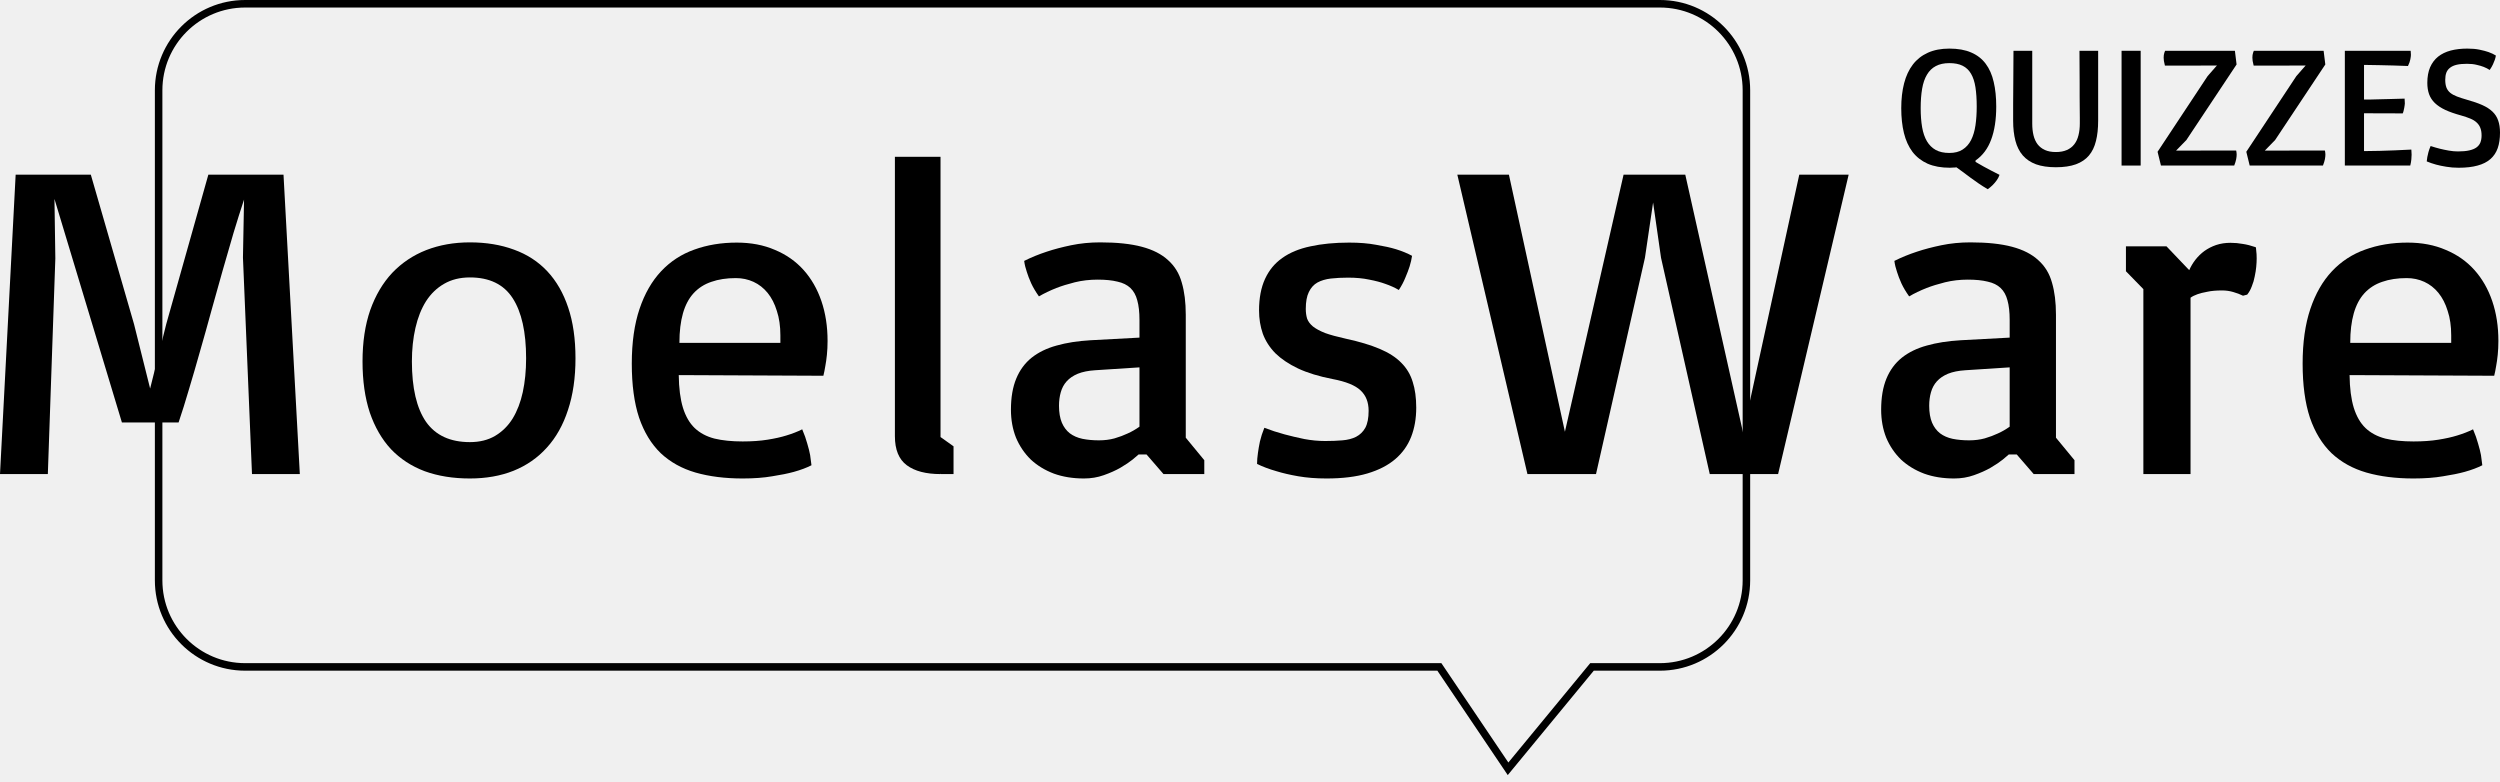
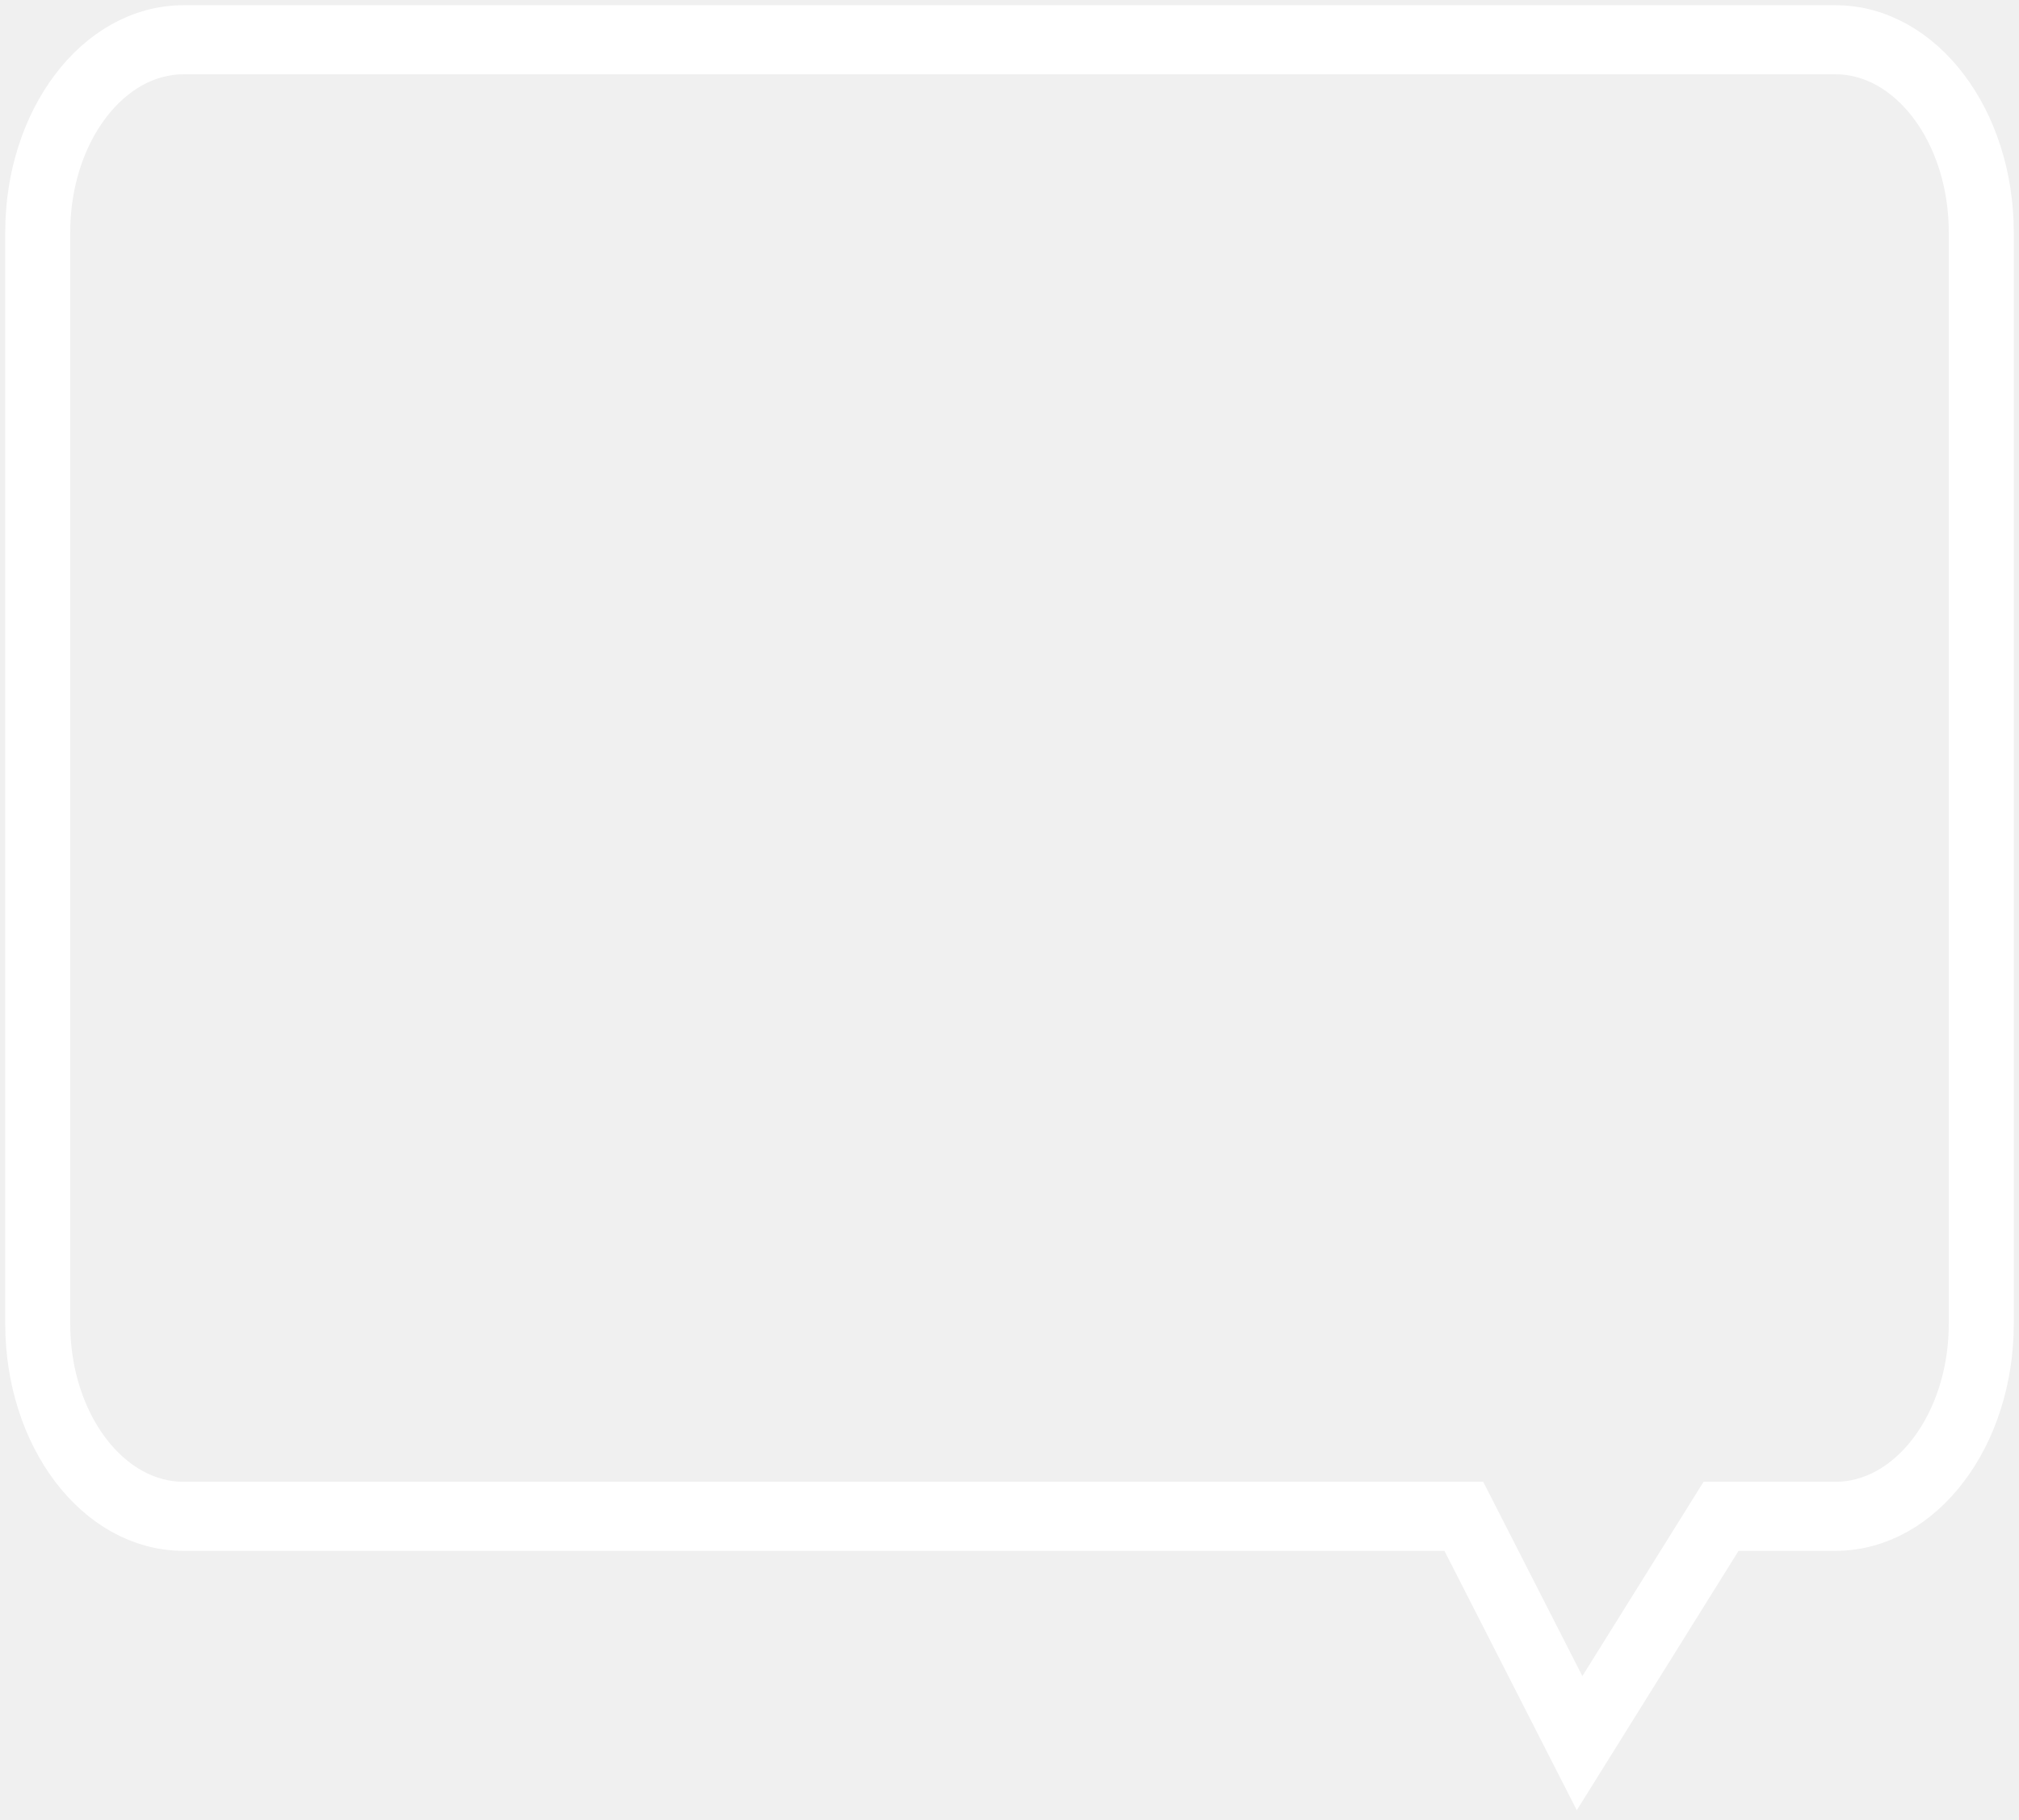
- <svg xmlns="http://www.w3.org/2000/svg" width="176" height="55" viewBox="0 0 176 55" fill="none">
-   <path d="M1.102 12.298H6.394L9.436 22.821L10.569 27.353L11.702 22.821L14.667 12.298H19.959L21.108 33.375H17.74L17.104 18.134L17.181 14.052C16.943 14.766 16.695 15.553 16.436 16.411C16.188 17.27 15.929 18.165 15.66 19.096C15.401 20.017 15.138 20.959 14.869 21.921C14.61 22.873 14.346 23.815 14.077 24.746C13.818 25.667 13.56 26.556 13.301 27.415C13.053 28.264 12.809 29.04 12.572 29.743H8.583L3.834 14.006L3.896 18.196L3.368 33.375H0L1.102 12.298Z" fill="black" />
-   <path d="M25.522 25.444C25.522 24.078 25.703 22.873 26.065 21.828C26.438 20.783 26.955 19.909 27.617 19.205C28.29 18.501 29.086 17.968 30.007 17.606C30.938 17.244 31.963 17.063 33.08 17.063C34.229 17.063 35.263 17.234 36.184 17.575C37.105 17.907 37.886 18.413 38.528 19.096C39.169 19.779 39.661 20.633 40.002 21.657C40.344 22.671 40.514 23.861 40.514 25.227C40.514 26.593 40.339 27.803 39.987 28.859C39.645 29.914 39.149 30.799 38.497 31.513C37.855 32.227 37.074 32.77 36.153 33.142C35.243 33.505 34.218 33.685 33.08 33.685C31.901 33.685 30.84 33.515 29.898 33.173C28.967 32.822 28.176 32.304 27.524 31.621C26.882 30.928 26.386 30.069 26.034 29.045C25.692 28.01 25.522 26.81 25.522 25.444ZM33.08 31.125C33.763 31.125 34.353 30.98 34.849 30.69C35.356 30.39 35.77 29.981 36.091 29.464C36.412 28.936 36.65 28.316 36.805 27.602C36.96 26.877 37.038 26.086 37.038 25.227C37.038 23.375 36.722 21.962 36.091 20.99C35.46 20.017 34.456 19.531 33.08 19.531C32.387 19.531 31.782 19.681 31.264 19.981C30.757 20.271 30.333 20.679 29.992 21.207C29.661 21.735 29.412 22.361 29.247 23.085C29.081 23.809 28.998 24.596 28.998 25.444C28.998 27.317 29.329 28.735 29.992 29.697C30.664 30.649 31.694 31.125 33.08 31.125Z" fill="black" />
-   <path d="M44.478 25.599C44.478 24.11 44.66 22.826 45.022 21.75C45.384 20.674 45.891 19.79 46.543 19.096C47.194 18.403 47.971 17.896 48.871 17.575C49.781 17.244 50.78 17.079 51.866 17.079C52.87 17.079 53.765 17.249 54.551 17.591C55.348 17.922 56.02 18.393 56.569 19.003C57.117 19.614 57.536 20.343 57.826 21.192C58.116 22.04 58.261 22.977 58.261 24.001C58.261 24.353 58.245 24.678 58.214 24.979C58.183 25.279 58.147 25.537 58.105 25.755C58.064 26.013 58.017 26.246 57.966 26.453L47.784 26.407C47.795 27.327 47.893 28.093 48.079 28.703C48.265 29.304 48.54 29.78 48.902 30.131C49.274 30.483 49.74 30.732 50.299 30.876C50.857 31.011 51.52 31.078 52.285 31.078C52.937 31.078 53.522 31.037 54.039 30.954C54.556 30.871 54.996 30.773 55.358 30.659C55.772 30.535 56.145 30.39 56.476 30.224C56.631 30.587 56.75 30.923 56.833 31.233C56.926 31.544 56.993 31.813 57.034 32.04C57.076 32.309 57.107 32.547 57.128 32.754C56.786 32.93 56.372 33.085 55.886 33.22C55.472 33.334 54.965 33.437 54.365 33.53C53.765 33.634 53.072 33.685 52.285 33.685C51.044 33.685 49.936 33.546 48.964 33.267C48.002 32.987 47.184 32.532 46.512 31.901C45.849 31.259 45.342 30.426 44.991 29.402C44.649 28.367 44.478 27.1 44.478 25.599ZM54.939 24.14V23.613C54.939 22.961 54.856 22.387 54.691 21.89C54.536 21.383 54.318 20.959 54.039 20.617C53.76 20.276 53.428 20.017 53.046 19.841C52.663 19.665 52.249 19.578 51.804 19.578C51.152 19.578 50.578 19.665 50.081 19.841C49.585 20.007 49.166 20.276 48.824 20.648C48.493 21.011 48.245 21.481 48.079 22.061C47.914 22.64 47.831 23.333 47.831 24.14H54.939Z" fill="black" />
-   <path d="M63.001 11.041H66.213V30.768L67.129 31.42V33.375H66.244L66.213 33.344V33.375C65.189 33.375 64.397 33.168 63.839 32.754C63.28 32.34 63.001 31.657 63.001 30.706V11.041Z" fill="black" />
-   <path d="M71.17 28.843C71.17 27.984 71.295 27.255 71.543 26.655C71.791 26.055 72.153 25.563 72.629 25.18C73.116 24.797 73.7 24.513 74.383 24.327C75.076 24.13 75.868 24.006 76.758 23.954L80.219 23.768V22.526C80.219 21.968 80.167 21.507 80.064 21.145C79.971 20.783 79.81 20.493 79.582 20.276C79.355 20.059 79.05 19.909 78.667 19.826C78.294 19.733 77.829 19.686 77.27 19.686C76.711 19.686 76.178 19.748 75.671 19.872C75.175 19.997 74.74 20.131 74.368 20.276C73.923 20.452 73.514 20.648 73.141 20.866C72.914 20.545 72.733 20.24 72.598 19.95C72.464 19.65 72.36 19.381 72.288 19.143C72.195 18.874 72.133 18.615 72.102 18.367C72.598 18.119 73.131 17.901 73.7 17.715C74.197 17.549 74.766 17.399 75.407 17.265C76.059 17.13 76.742 17.063 77.456 17.063C78.636 17.063 79.614 17.167 80.39 17.374C81.166 17.581 81.781 17.896 82.237 18.32C82.702 18.734 83.023 19.262 83.199 19.903C83.385 20.535 83.478 21.285 83.478 22.154V30.814L84.782 32.397V33.375H81.911L80.716 31.994H80.157C80.105 32.046 79.965 32.164 79.738 32.351C79.52 32.527 79.236 32.718 78.884 32.925C78.543 33.122 78.149 33.297 77.704 33.453C77.27 33.608 76.804 33.685 76.308 33.685C75.532 33.685 74.828 33.572 74.197 33.344C73.566 33.106 73.022 32.775 72.567 32.351C72.122 31.916 71.776 31.404 71.527 30.814C71.289 30.214 71.17 29.557 71.17 28.843ZM74.554 28.564C74.554 29.04 74.621 29.438 74.756 29.759C74.89 30.069 75.076 30.318 75.314 30.504C75.563 30.69 75.858 30.819 76.199 30.892C76.551 30.964 76.939 31 77.363 31C77.756 31 78.124 30.954 78.465 30.861C78.817 30.757 79.122 30.643 79.381 30.519C79.681 30.385 79.96 30.224 80.219 30.038V25.863L77.099 26.065C76.613 26.096 76.204 26.179 75.873 26.313C75.552 26.448 75.294 26.624 75.097 26.841C74.9 27.058 74.761 27.317 74.678 27.617C74.595 27.907 74.554 28.222 74.554 28.564Z" fill="black" />
-   <path d="M88.497 32.661C88.497 32.423 88.518 32.164 88.559 31.885C88.591 31.647 88.637 31.378 88.699 31.078C88.772 30.768 88.875 30.447 89.01 30.116C89.465 30.292 89.941 30.447 90.438 30.581C90.862 30.695 91.322 30.804 91.819 30.907C92.315 31 92.807 31.047 93.293 31.047C93.728 31.047 94.131 31.032 94.504 31C94.876 30.97 95.197 30.887 95.466 30.752C95.746 30.607 95.963 30.395 96.118 30.116C96.273 29.826 96.351 29.428 96.351 28.921C96.351 28.31 96.159 27.829 95.776 27.477C95.404 27.126 94.752 26.862 93.821 26.686C92.859 26.5 92.046 26.251 91.384 25.941C90.732 25.631 90.2 25.273 89.786 24.87C89.382 24.456 89.087 23.996 88.901 23.489C88.725 22.982 88.637 22.438 88.637 21.859C88.637 20.99 88.777 20.25 89.056 19.64C89.335 19.029 89.739 18.538 90.267 18.165C90.805 17.782 91.467 17.508 92.253 17.343C93.05 17.167 93.961 17.079 94.985 17.079C95.699 17.079 96.33 17.13 96.878 17.234C97.437 17.327 97.903 17.43 98.275 17.544C98.71 17.679 99.088 17.834 99.408 18.01C99.377 18.238 99.32 18.486 99.237 18.755C99.165 18.983 99.067 19.241 98.943 19.531C98.829 19.821 98.674 20.116 98.477 20.416C98.198 20.25 97.877 20.105 97.515 19.981C97.204 19.867 96.832 19.769 96.397 19.686C95.963 19.593 95.466 19.546 94.907 19.546C94.473 19.546 94.069 19.567 93.697 19.608C93.335 19.65 93.019 19.743 92.75 19.888C92.491 20.033 92.29 20.255 92.145 20.555C92 20.845 91.927 21.243 91.927 21.75C91.927 21.999 91.959 22.226 92.021 22.433C92.093 22.63 92.228 22.811 92.424 22.977C92.631 23.142 92.916 23.297 93.278 23.442C93.65 23.577 94.142 23.711 94.752 23.846C95.704 24.052 96.496 24.291 97.127 24.559C97.768 24.829 98.275 25.154 98.648 25.537C99.031 25.92 99.3 26.37 99.455 26.888C99.62 27.395 99.703 28 99.703 28.703C99.703 29.459 99.584 30.142 99.346 30.752C99.108 31.363 98.736 31.885 98.229 32.32C97.722 32.754 97.07 33.091 96.273 33.329C95.476 33.567 94.514 33.685 93.386 33.685C92.662 33.685 92 33.634 91.4 33.53C90.81 33.427 90.298 33.308 89.863 33.173C89.356 33.029 88.901 32.858 88.497 32.661Z" fill="black" />
-   <path d="M102.596 12.298H106.228L110.17 30.395L114.299 12.298H118.644L122.711 30.457L126.668 12.298H130.145L125.178 33.375H120.367L116.937 18.15L116.378 14.254L115.804 18.15L112.359 33.375H107.532L102.596 12.298Z" fill="black" />
-   <path d="M132.433 28.843C132.433 27.984 132.557 27.255 132.805 26.655C133.053 26.055 133.416 25.563 133.892 25.18C134.378 24.797 134.962 24.513 135.645 24.327C136.339 24.13 137.13 24.006 138.02 23.954L141.481 23.768V22.526C141.481 21.968 141.429 21.507 141.326 21.145C141.233 20.783 141.072 20.493 140.845 20.276C140.617 20.059 140.312 19.909 139.929 19.826C139.556 19.733 139.091 19.686 138.532 19.686C137.973 19.686 137.441 19.748 136.934 19.872C136.437 19.997 136.002 20.131 135.63 20.276C135.185 20.452 134.776 20.648 134.404 20.866C134.176 20.545 133.995 20.24 133.86 19.95C133.726 19.65 133.623 19.381 133.55 19.143C133.457 18.874 133.395 18.615 133.364 18.367C133.86 18.119 134.393 17.901 134.962 17.715C135.459 17.549 136.028 17.399 136.67 17.265C137.322 17.13 138.004 17.063 138.718 17.063C139.898 17.063 140.876 17.167 141.652 17.374C142.428 17.581 143.043 17.896 143.499 18.32C143.964 18.734 144.285 19.262 144.461 19.903C144.647 20.535 144.74 21.285 144.74 22.154V30.814L146.044 32.397V33.375H143.173L141.978 31.994H141.419C141.367 32.046 141.228 32.164 141 32.351C140.783 32.527 140.498 32.718 140.146 32.925C139.805 33.122 139.412 33.297 138.967 33.453C138.532 33.608 138.067 33.685 137.57 33.685C136.794 33.685 136.09 33.572 135.459 33.344C134.828 33.106 134.285 32.775 133.829 32.351C133.385 31.916 133.038 31.404 132.79 30.814C132.552 30.214 132.433 29.557 132.433 28.843ZM135.816 28.564C135.816 29.04 135.883 29.438 136.018 29.759C136.152 30.069 136.339 30.318 136.577 30.504C136.825 30.69 137.12 30.819 137.461 30.892C137.813 30.964 138.201 31 138.625 31C139.018 31 139.386 30.954 139.727 30.861C140.079 30.757 140.384 30.643 140.643 30.519C140.943 30.385 141.222 30.224 141.481 30.038V25.863L138.361 26.065C137.875 26.096 137.466 26.179 137.135 26.313C136.815 26.448 136.556 26.624 136.359 26.841C136.163 27.058 136.023 27.317 135.94 27.617C135.857 27.907 135.816 28.222 135.816 28.564Z" fill="black" />
-   <path d="M152.522 17.343L154.121 19.019C154.235 18.76 154.38 18.517 154.555 18.289C154.742 18.051 154.954 17.844 155.192 17.669C155.44 17.493 155.714 17.353 156.014 17.249C156.325 17.146 156.661 17.094 157.023 17.094C157.323 17.094 157.613 17.12 157.892 17.172C158.172 17.213 158.477 17.291 158.808 17.405C158.818 17.425 158.829 17.508 158.839 17.653C158.86 17.798 158.87 17.979 158.87 18.196C158.87 18.362 158.86 18.558 158.839 18.786C158.818 19.003 158.782 19.231 158.73 19.469C158.689 19.697 158.622 19.924 158.529 20.152C158.446 20.379 158.337 20.576 158.203 20.741L157.908 20.819C157.701 20.716 157.468 20.628 157.209 20.555C156.961 20.483 156.702 20.447 156.433 20.447C156.02 20.447 155.673 20.478 155.394 20.54C155.114 20.591 154.887 20.648 154.711 20.71C154.504 20.783 154.338 20.866 154.214 20.959V33.375H150.893V20.354L149.666 19.096V17.343H152.522Z" fill="black" />
-   <path d="M162.105 25.599C162.105 24.11 162.286 22.826 162.648 21.75C163.01 20.674 163.517 19.79 164.169 19.096C164.821 18.403 165.597 17.896 166.497 17.575C167.407 17.244 168.406 17.079 169.492 17.079C170.496 17.079 171.391 17.249 172.177 17.591C172.974 17.922 173.647 18.393 174.195 19.003C174.743 19.614 175.162 20.343 175.452 21.192C175.742 22.04 175.887 22.977 175.887 24.001C175.887 24.353 175.871 24.678 175.84 24.979C175.809 25.279 175.773 25.537 175.731 25.755C175.69 26.013 175.644 26.246 175.592 26.453L165.41 26.407C165.421 27.327 165.519 28.093 165.705 28.703C165.892 29.304 166.166 29.78 166.528 30.131C166.9 30.483 167.366 30.732 167.925 30.876C168.483 31.011 169.146 31.078 169.911 31.078C170.563 31.078 171.148 31.037 171.665 30.954C172.182 30.871 172.622 30.773 172.984 30.659C173.398 30.535 173.771 30.39 174.102 30.224C174.257 30.587 174.376 30.923 174.459 31.233C174.552 31.544 174.619 31.813 174.661 32.04C174.702 32.309 174.733 32.547 174.754 32.754C174.412 32.93 173.998 33.085 173.512 33.22C173.098 33.334 172.591 33.437 171.991 33.53C171.391 33.634 170.698 33.685 169.911 33.685C168.67 33.685 167.563 33.546 166.59 33.267C165.628 32.987 164.81 32.532 164.138 31.901C163.476 31.259 162.969 30.426 162.617 29.402C162.275 28.367 162.105 27.1 162.105 25.599ZM172.565 24.14V23.613C172.565 22.961 172.483 22.387 172.317 21.89C172.162 21.383 171.944 20.959 171.665 20.617C171.386 20.276 171.055 20.017 170.672 19.841C170.289 19.665 169.875 19.578 169.43 19.578C168.778 19.578 168.204 19.665 167.707 19.841C167.211 20.007 166.792 20.276 166.45 20.648C166.119 21.011 165.871 21.481 165.705 22.061C165.54 22.64 165.457 23.333 165.457 24.14H172.565Z" fill="black" />
-   <path d="M137.275 11.809C136.664 11.809 136.14 11.714 135.704 11.524C135.272 11.329 134.917 11.052 134.639 10.691C134.366 10.326 134.165 9.886 134.038 9.37C133.911 8.851 133.848 8.266 133.848 7.615C133.848 6.965 133.915 6.38 134.05 5.86C134.185 5.34 134.391 4.9 134.669 4.539C134.947 4.178 135.298 3.903 135.722 3.712C136.15 3.518 136.654 3.421 137.233 3.421C137.84 3.421 138.352 3.512 138.768 3.694C139.189 3.873 139.53 4.137 139.791 4.486C140.053 4.835 140.242 5.263 140.357 5.771C140.476 6.274 140.535 6.852 140.535 7.502C140.535 8.418 140.416 9.194 140.178 9.828C139.944 10.463 139.577 10.953 139.078 11.298V11.399C139.268 11.514 139.462 11.625 139.661 11.732C139.859 11.839 140.041 11.936 140.208 12.024C140.398 12.127 140.585 12.222 140.767 12.309C140.716 12.46 140.644 12.595 140.553 12.714C140.462 12.837 140.371 12.944 140.279 13.035C140.172 13.138 140.059 13.233 139.94 13.321C139.706 13.186 139.486 13.047 139.28 12.904C139.078 12.765 138.885 12.629 138.703 12.494C138.52 12.359 138.348 12.23 138.185 12.107C138.026 11.988 137.876 11.879 137.733 11.78C137.705 11.784 137.669 11.788 137.626 11.792C137.586 11.796 137.543 11.797 137.495 11.797C137.451 11.802 137.41 11.803 137.37 11.803C137.33 11.807 137.299 11.809 137.275 11.809ZM137.233 10.768C137.61 10.768 137.921 10.689 138.167 10.53C138.417 10.372 138.615 10.149 138.762 9.864C138.909 9.574 139.012 9.229 139.072 8.829C139.131 8.428 139.161 7.986 139.161 7.502C139.161 6.982 139.131 6.53 139.072 6.146C139.012 5.761 138.909 5.443 138.762 5.194C138.615 4.94 138.417 4.751 138.167 4.628C137.921 4.505 137.61 4.444 137.233 4.444C136.856 4.444 136.539 4.513 136.281 4.652C136.023 4.787 135.815 4.989 135.657 5.259C135.498 5.525 135.385 5.856 135.317 6.253C135.25 6.645 135.216 7.099 135.216 7.615C135.216 8.115 135.25 8.561 135.317 8.954C135.385 9.346 135.498 9.678 135.657 9.947C135.815 10.213 136.023 10.417 136.281 10.56C136.539 10.699 136.856 10.768 137.233 10.768Z" fill="black" />
-   <path d="M141.725 8.502C141.725 8.379 141.725 8.214 141.725 8.008C141.725 7.798 141.725 7.565 141.725 7.312C141.729 7.058 141.731 6.79 141.731 6.508C141.735 6.223 141.737 5.941 141.737 5.664C141.741 5.013 141.745 4.317 141.749 3.575H143.07V8.698C143.07 9.003 143.099 9.279 143.159 9.525C143.218 9.771 143.314 9.981 143.444 10.155C143.579 10.33 143.752 10.465 143.962 10.56C144.172 10.655 144.43 10.703 144.735 10.703C145.037 10.703 145.295 10.655 145.509 10.56C145.723 10.465 145.898 10.33 146.032 10.155C146.167 9.981 146.264 9.771 146.324 9.525C146.387 9.279 146.419 9.003 146.419 8.698C146.419 8.611 146.419 8.47 146.419 8.275C146.419 8.081 146.417 7.857 146.413 7.603C146.413 7.345 146.411 7.068 146.407 6.77C146.407 6.469 146.407 6.169 146.407 5.872C146.403 5.174 146.399 4.408 146.395 3.575H147.71V8.502C147.71 9.041 147.659 9.515 147.556 9.923C147.456 10.332 147.292 10.673 147.062 10.947C146.832 11.22 146.526 11.427 146.146 11.566C145.765 11.704 145.295 11.774 144.735 11.774C144.184 11.774 143.716 11.704 143.331 11.566C142.951 11.423 142.641 11.214 142.403 10.941C142.165 10.663 141.993 10.32 141.886 9.912C141.779 9.503 141.725 9.033 141.725 8.502Z" fill="black" />
-   <path d="M149.358 3.575H150.703V11.655H149.358V3.575Z" fill="black" />
-   <path d="M151.893 10.685L155.415 5.36L156.069 4.611C155.589 4.615 155.129 4.617 154.689 4.617C154.253 4.617 153.864 4.617 153.523 4.617H152.41C152.379 4.486 152.355 4.377 152.339 4.289C152.327 4.198 152.321 4.121 152.321 4.057C152.321 3.994 152.325 3.932 152.333 3.873C152.345 3.813 152.357 3.762 152.369 3.718C152.385 3.667 152.402 3.619 152.422 3.575H157.337L157.455 4.539L153.921 9.858L153.196 10.602C153.434 10.602 153.678 10.602 153.927 10.602C154.177 10.602 154.423 10.602 154.665 10.602C154.911 10.598 155.149 10.596 155.379 10.596C155.613 10.596 155.831 10.596 156.034 10.596H157.426C157.43 10.627 157.436 10.659 157.444 10.691C157.448 10.719 157.452 10.75 157.455 10.786C157.459 10.822 157.461 10.855 157.461 10.887C157.461 10.971 157.45 11.078 157.426 11.209C157.402 11.335 157.356 11.484 157.289 11.655H152.131L151.893 10.685Z" fill="black" />
-   <path d="M158.14 10.685L161.662 5.36L162.316 4.611C161.836 4.615 161.376 4.617 160.936 4.617C160.5 4.617 160.111 4.617 159.77 4.617H158.657C158.626 4.486 158.602 4.377 158.586 4.289C158.574 4.198 158.568 4.121 158.568 4.057C158.568 3.994 158.572 3.932 158.58 3.873C158.592 3.813 158.604 3.762 158.616 3.718C158.632 3.667 158.649 3.619 158.669 3.575H163.583L163.702 4.539L160.168 9.858L159.443 10.602C159.681 10.602 159.925 10.602 160.174 10.602C160.424 10.602 160.67 10.602 160.912 10.602C161.158 10.598 161.396 10.596 161.626 10.596C161.86 10.596 162.078 10.596 162.281 10.596H163.673C163.677 10.627 163.683 10.659 163.691 10.691C163.695 10.719 163.698 10.75 163.702 10.786C163.706 10.822 163.708 10.855 163.708 10.887C163.708 10.971 163.697 11.078 163.673 11.209C163.649 11.335 163.603 11.484 163.536 11.655H158.378L158.14 10.685Z" fill="black" />
-   <path d="M165.077 3.575H169.711C169.711 3.603 169.713 3.633 169.717 3.665C169.721 3.692 169.723 3.724 169.723 3.76C169.727 3.792 169.729 3.827 169.729 3.867C169.729 3.934 169.715 4.037 169.688 4.176C169.664 4.311 169.608 4.468 169.521 4.646C169.192 4.634 168.851 4.622 168.498 4.611C168.196 4.603 167.863 4.595 167.498 4.587C167.133 4.575 166.776 4.569 166.427 4.569V7.008C166.542 7.008 166.671 7.008 166.814 7.008C166.961 7.004 167.112 7 167.266 6.996C167.425 6.992 167.584 6.988 167.742 6.984C167.901 6.98 168.056 6.976 168.206 6.973C168.555 6.961 168.914 6.951 169.283 6.943C169.283 6.974 169.285 7.008 169.289 7.044C169.293 7.076 169.295 7.113 169.295 7.157C169.299 7.197 169.301 7.238 169.301 7.282C169.301 7.302 169.297 7.341 169.289 7.401C169.285 7.456 169.275 7.52 169.259 7.591C169.247 7.663 169.232 7.734 169.212 7.805C169.196 7.877 169.176 7.936 169.152 7.984C168.783 7.984 168.428 7.982 168.087 7.978C167.94 7.978 167.79 7.978 167.635 7.978C167.48 7.978 167.33 7.978 167.183 7.978C167.04 7.974 166.903 7.972 166.772 7.972C166.642 7.972 166.526 7.972 166.427 7.972V10.637C166.776 10.637 167.143 10.631 167.528 10.62C167.917 10.608 168.278 10.596 168.611 10.584C168.999 10.568 169.382 10.55 169.759 10.53C169.759 10.566 169.761 10.604 169.765 10.643C169.769 10.675 169.771 10.715 169.771 10.762C169.775 10.806 169.777 10.85 169.777 10.893C169.777 10.976 169.771 11.086 169.759 11.22C169.747 11.355 169.721 11.5 169.682 11.655H165.077V3.575Z" fill="black" />
-   <path d="M170.842 11.363C170.85 11.272 170.864 11.169 170.883 11.054C170.903 10.959 170.929 10.846 170.961 10.715C170.997 10.58 171.048 10.435 171.116 10.28C171.33 10.352 171.548 10.415 171.77 10.471C171.96 10.518 172.169 10.562 172.395 10.602C172.621 10.641 172.837 10.661 173.043 10.661C173.357 10.661 173.618 10.637 173.828 10.59C174.043 10.542 174.213 10.473 174.34 10.382C174.471 10.286 174.564 10.169 174.62 10.03C174.675 9.888 174.703 9.723 174.703 9.537C174.703 9.327 174.673 9.148 174.614 9.001C174.558 8.855 174.471 8.728 174.352 8.621C174.237 8.513 174.088 8.422 173.906 8.347C173.723 8.271 173.507 8.198 173.257 8.127C172.821 8.008 172.452 7.879 172.151 7.74C171.849 7.597 171.603 7.435 171.413 7.252C171.227 7.07 171.092 6.863 171.008 6.633C170.925 6.399 170.883 6.134 170.883 5.836C170.883 5.408 170.949 5.041 171.08 4.735C171.215 4.43 171.403 4.18 171.645 3.986C171.891 3.792 172.186 3.649 172.532 3.557C172.881 3.466 173.269 3.421 173.698 3.421C174.027 3.421 174.314 3.446 174.56 3.498C174.81 3.55 175.02 3.605 175.191 3.665C175.389 3.736 175.562 3.817 175.709 3.909C175.697 4 175.673 4.099 175.637 4.206C175.605 4.297 175.562 4.404 175.506 4.527C175.451 4.65 175.373 4.783 175.274 4.926C175.155 4.847 175.016 4.775 174.858 4.712C174.719 4.656 174.55 4.607 174.352 4.563C174.158 4.515 173.932 4.492 173.674 4.492C173.392 4.492 173.154 4.513 172.96 4.557C172.769 4.601 172.613 4.67 172.49 4.765C172.367 4.856 172.278 4.973 172.222 5.116C172.171 5.255 172.145 5.422 172.145 5.616C172.145 5.834 172.173 6.017 172.228 6.163C172.284 6.306 172.373 6.429 172.496 6.532C172.619 6.631 172.777 6.719 172.972 6.794C173.17 6.869 173.408 6.947 173.686 7.026C174.102 7.141 174.457 7.264 174.751 7.395C175.044 7.526 175.282 7.679 175.465 7.853C175.651 8.028 175.786 8.236 175.869 8.478C175.956 8.716 176 9.003 176 9.34C176 9.757 175.947 10.12 175.839 10.429C175.732 10.735 175.562 10.99 175.328 11.197C175.094 11.403 174.792 11.556 174.423 11.655C174.055 11.758 173.61 11.809 173.091 11.809C172.781 11.809 172.49 11.786 172.216 11.738C171.943 11.694 171.705 11.645 171.502 11.589C171.26 11.522 171.04 11.447 170.842 11.363Z" fill="black" />
-   <path fill-rule="evenodd" clip-rule="evenodd" d="M101.473 46.686L106.188 53.681L111.952 46.686H116.855C120.074 46.686 122.683 44.077 122.683 40.859V6.357C122.683 3.139 120.074 0.53 116.855 0.53H17.26C14.041 0.53 11.432 3.139 11.432 6.357V40.859C11.432 44.077 14.041 46.686 17.26 46.686H101.473ZM106.146 54.566L101.191 47.216H17.26C13.749 47.216 10.903 44.37 10.903 40.859V6.357C10.903 2.846 13.749 0 17.26 0H116.855C120.366 0 123.212 2.846 123.212 6.357V40.859C123.212 44.37 120.366 47.216 116.855 47.216H112.202L106.146 54.566Z" fill="black" />
+ <svg xmlns="http://www.w3.org/2000/svg" width="193" height="174" viewBox="0 0 193 174" fill="none">
+   <path fill-rule="evenodd" clip-rule="evenodd" d="M140.253 144.174L151.043 165.325L164.232 144.174H175.453C182.817 144.174 188.788 136.284 188.788 126.552V22.223C188.788 12.491 182.817 4.602 175.453 4.602H17.547C10.182 4.602 4.212 12.491 4.212 22.223V126.552C4.212 136.284 10.182 144.174 17.547 144.174H140.253ZM150.946 168L139.608 145.776H17.547C9.513 145.776 3 137.169 3 126.552V22.223C3 11.607 9.513 3 17.547 3H175.453C183.487 3 190 11.607 190 22.223V126.552C190 137.169 183.487 145.776 175.453 145.776H164.804L150.946 168Z" stroke="white" stroke-width="5" />
</svg>
